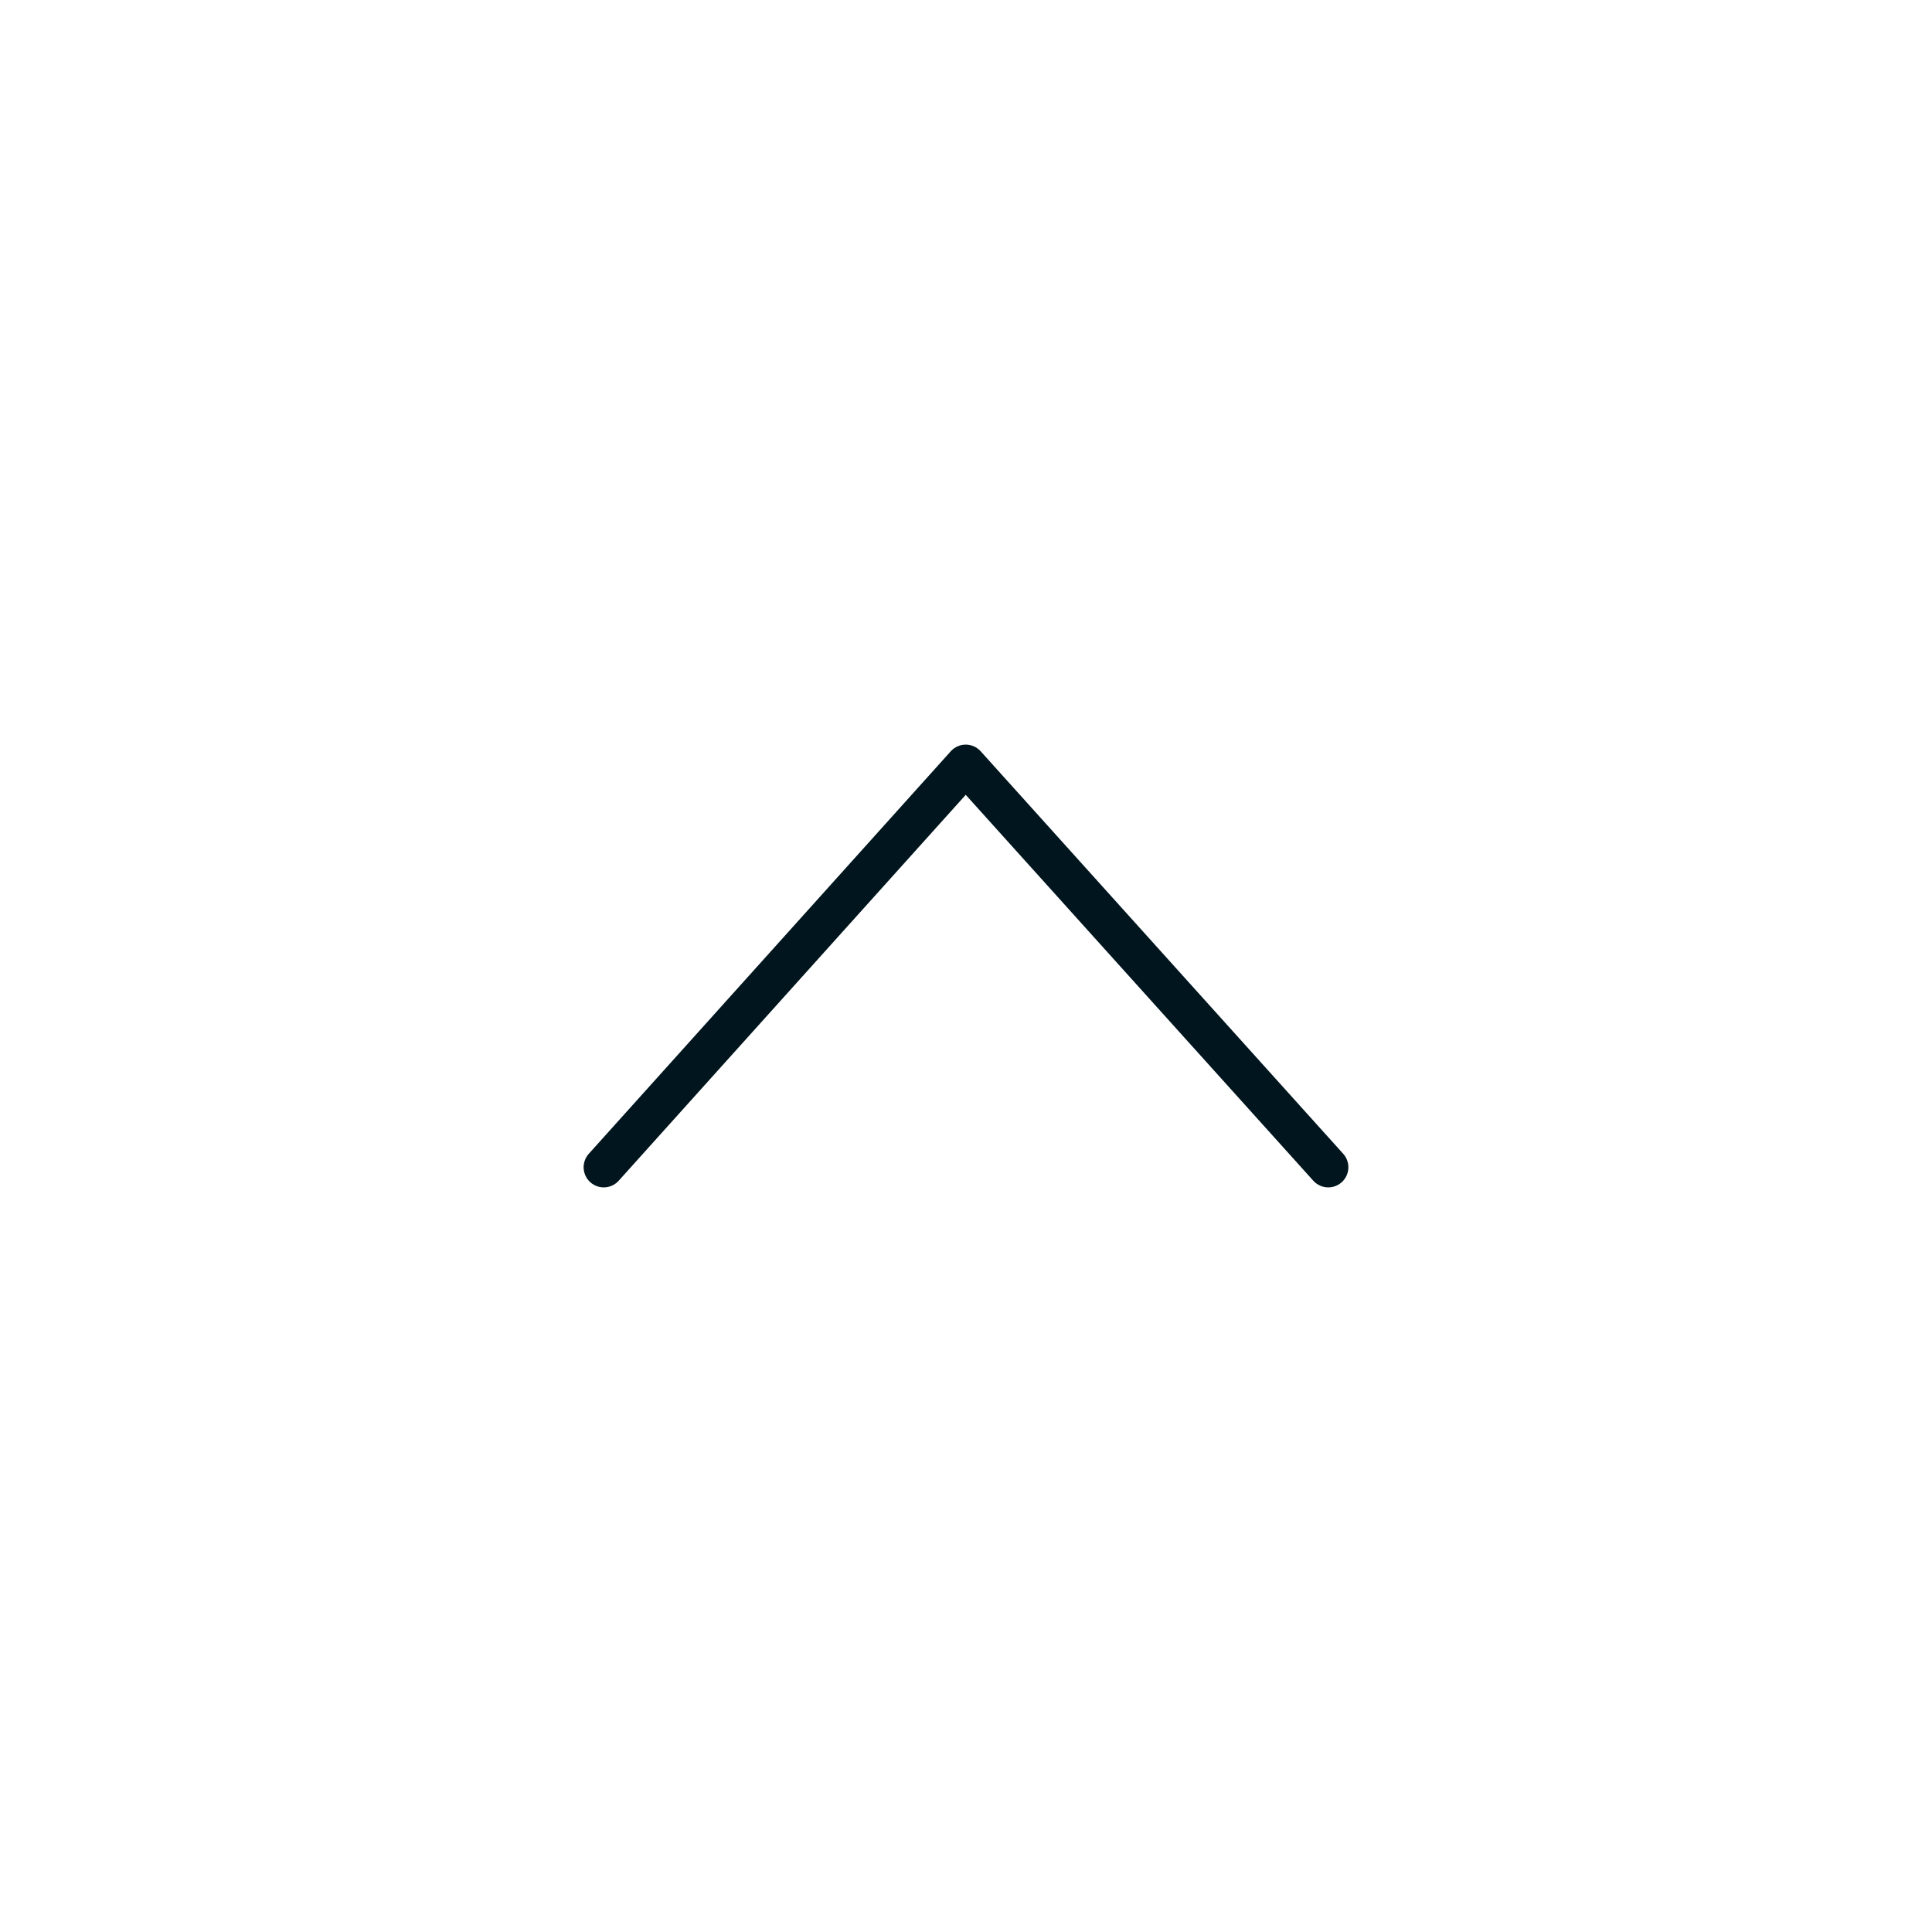
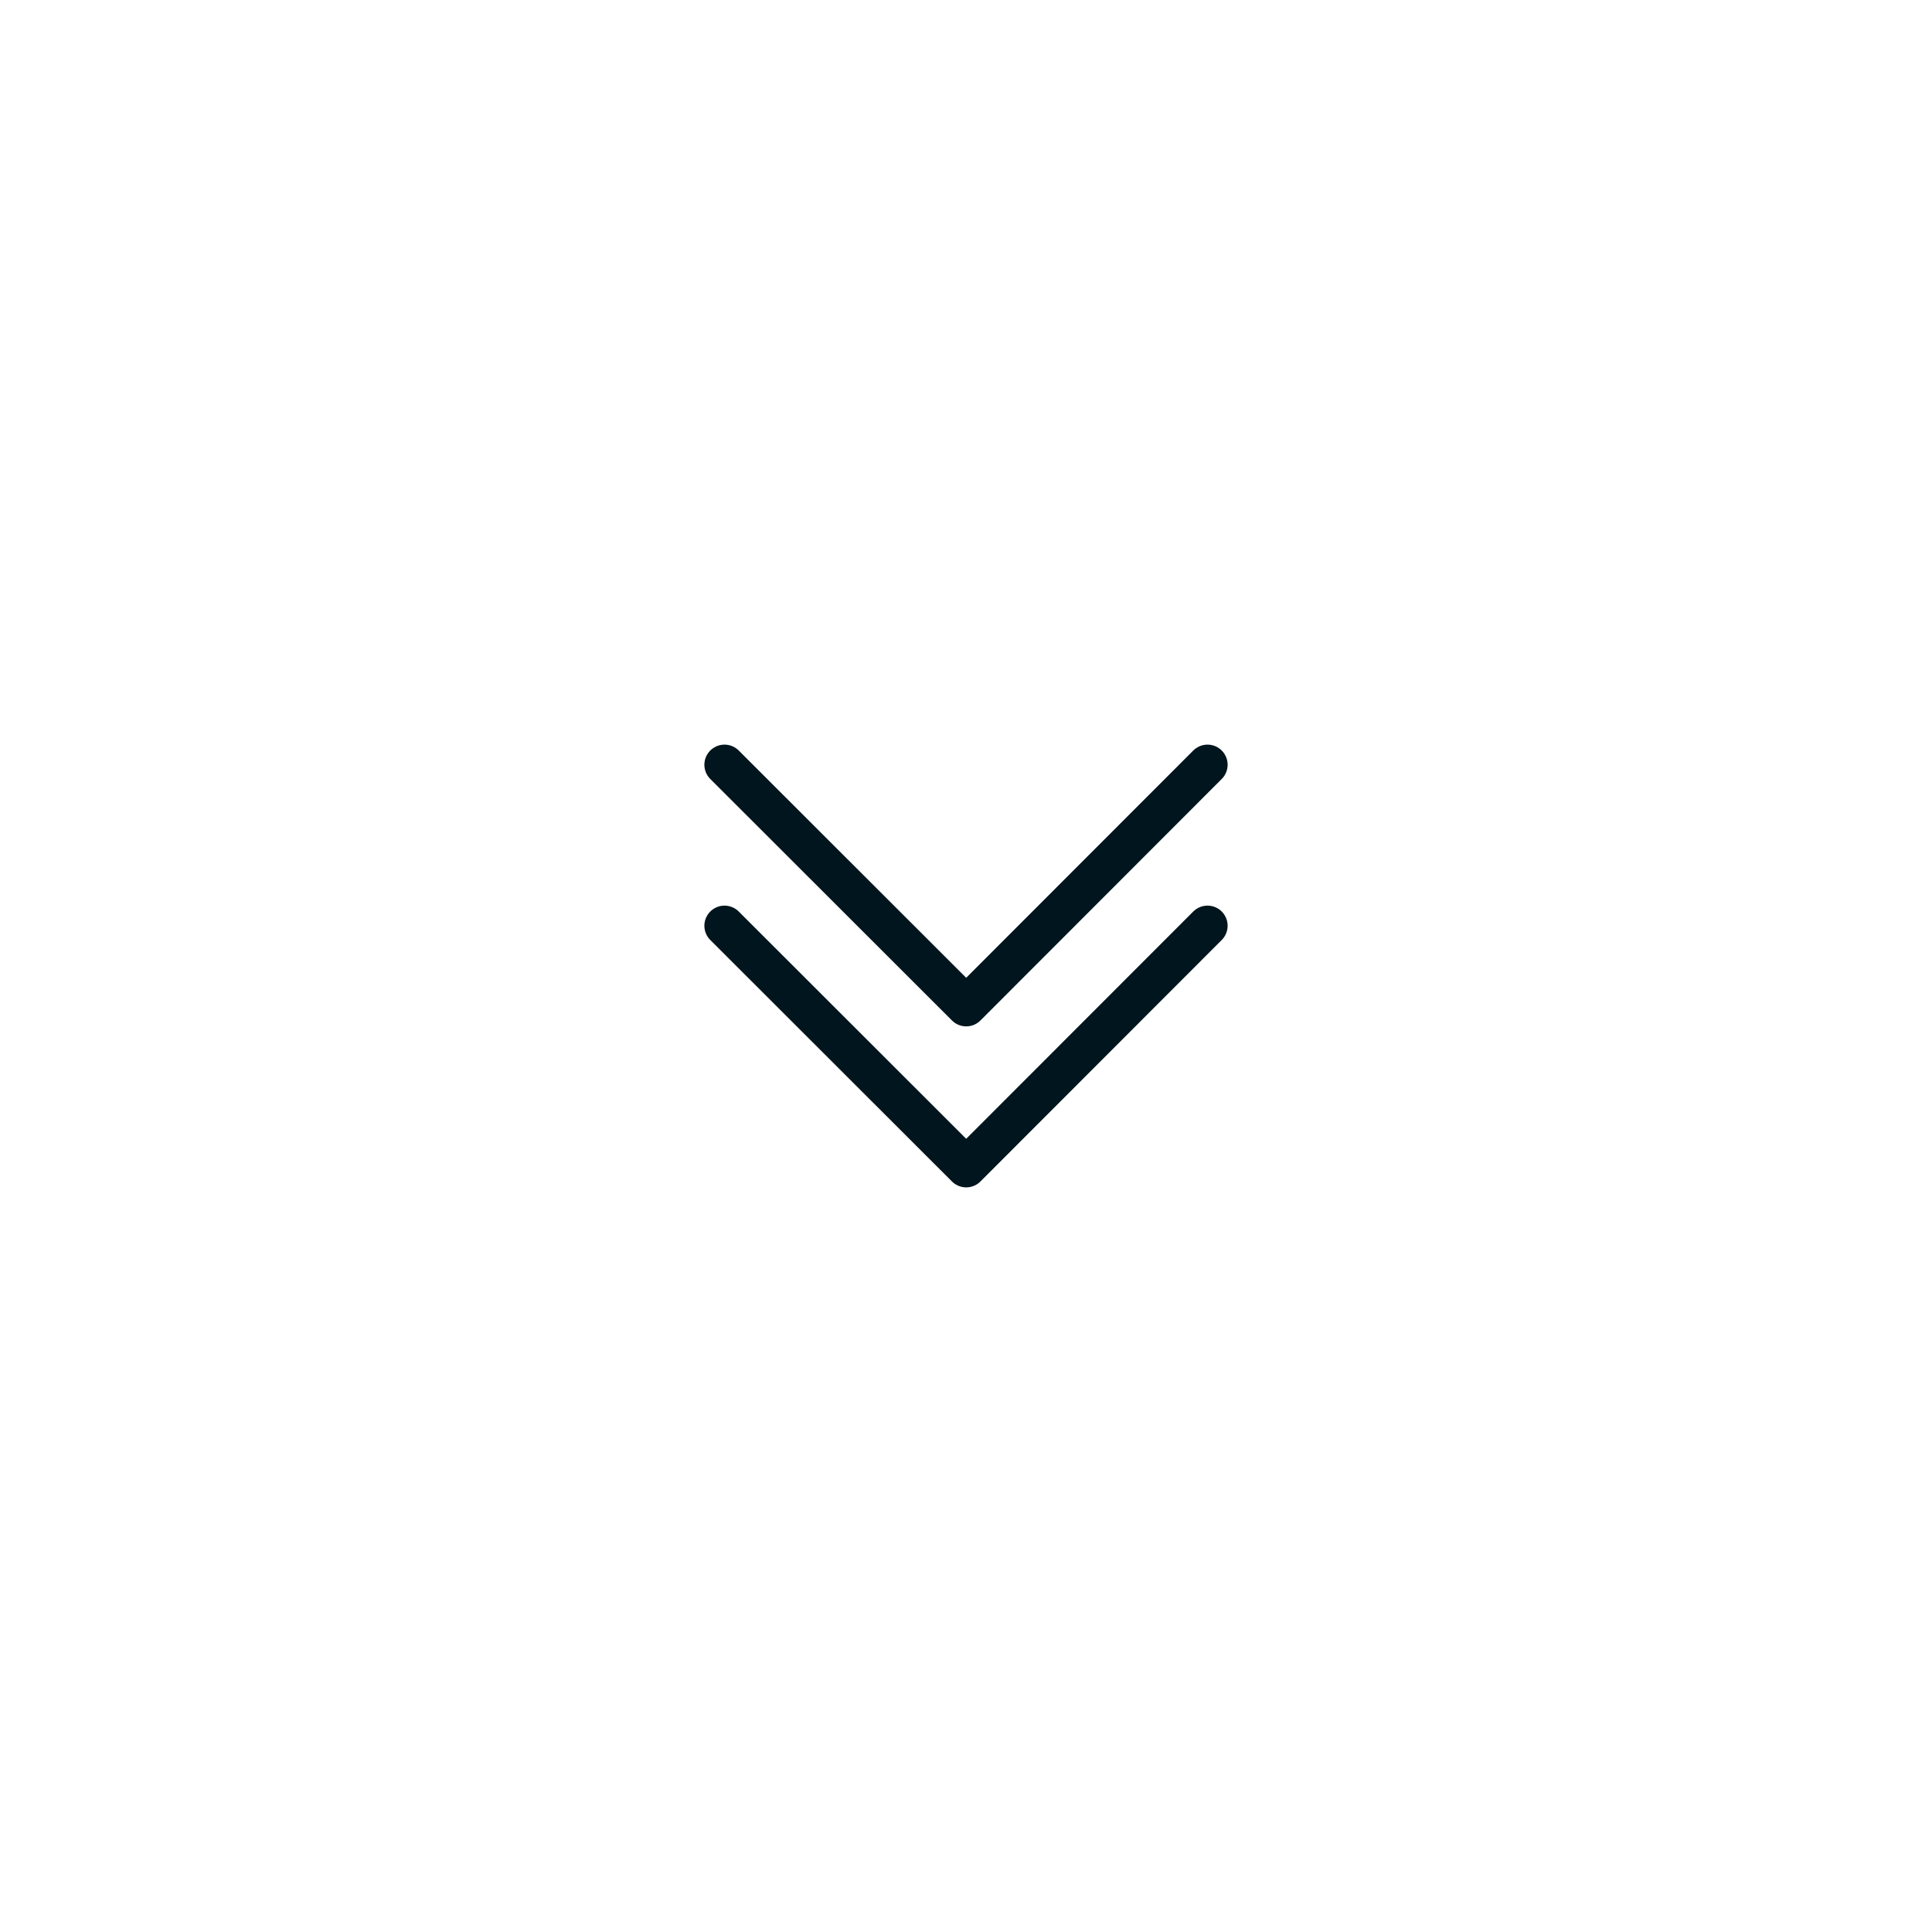
<svg xmlns="http://www.w3.org/2000/svg" width="48" height="48" viewBox="0 0 48 48" fill="none">
-   <path d="M15 29L23.993 19L33 29" stroke="#00151D" stroke-linecap="round" stroke-linejoin="round" />
+   <path d="M30 19L24.005 25L18 19" stroke="#00151D" stroke-linecap="round" stroke-linejoin="round" />
+   <path d="M30 23L24.005 29L18 23" stroke="#00151D" stroke-linecap="round" stroke-linejoin="round" />
</svg>
